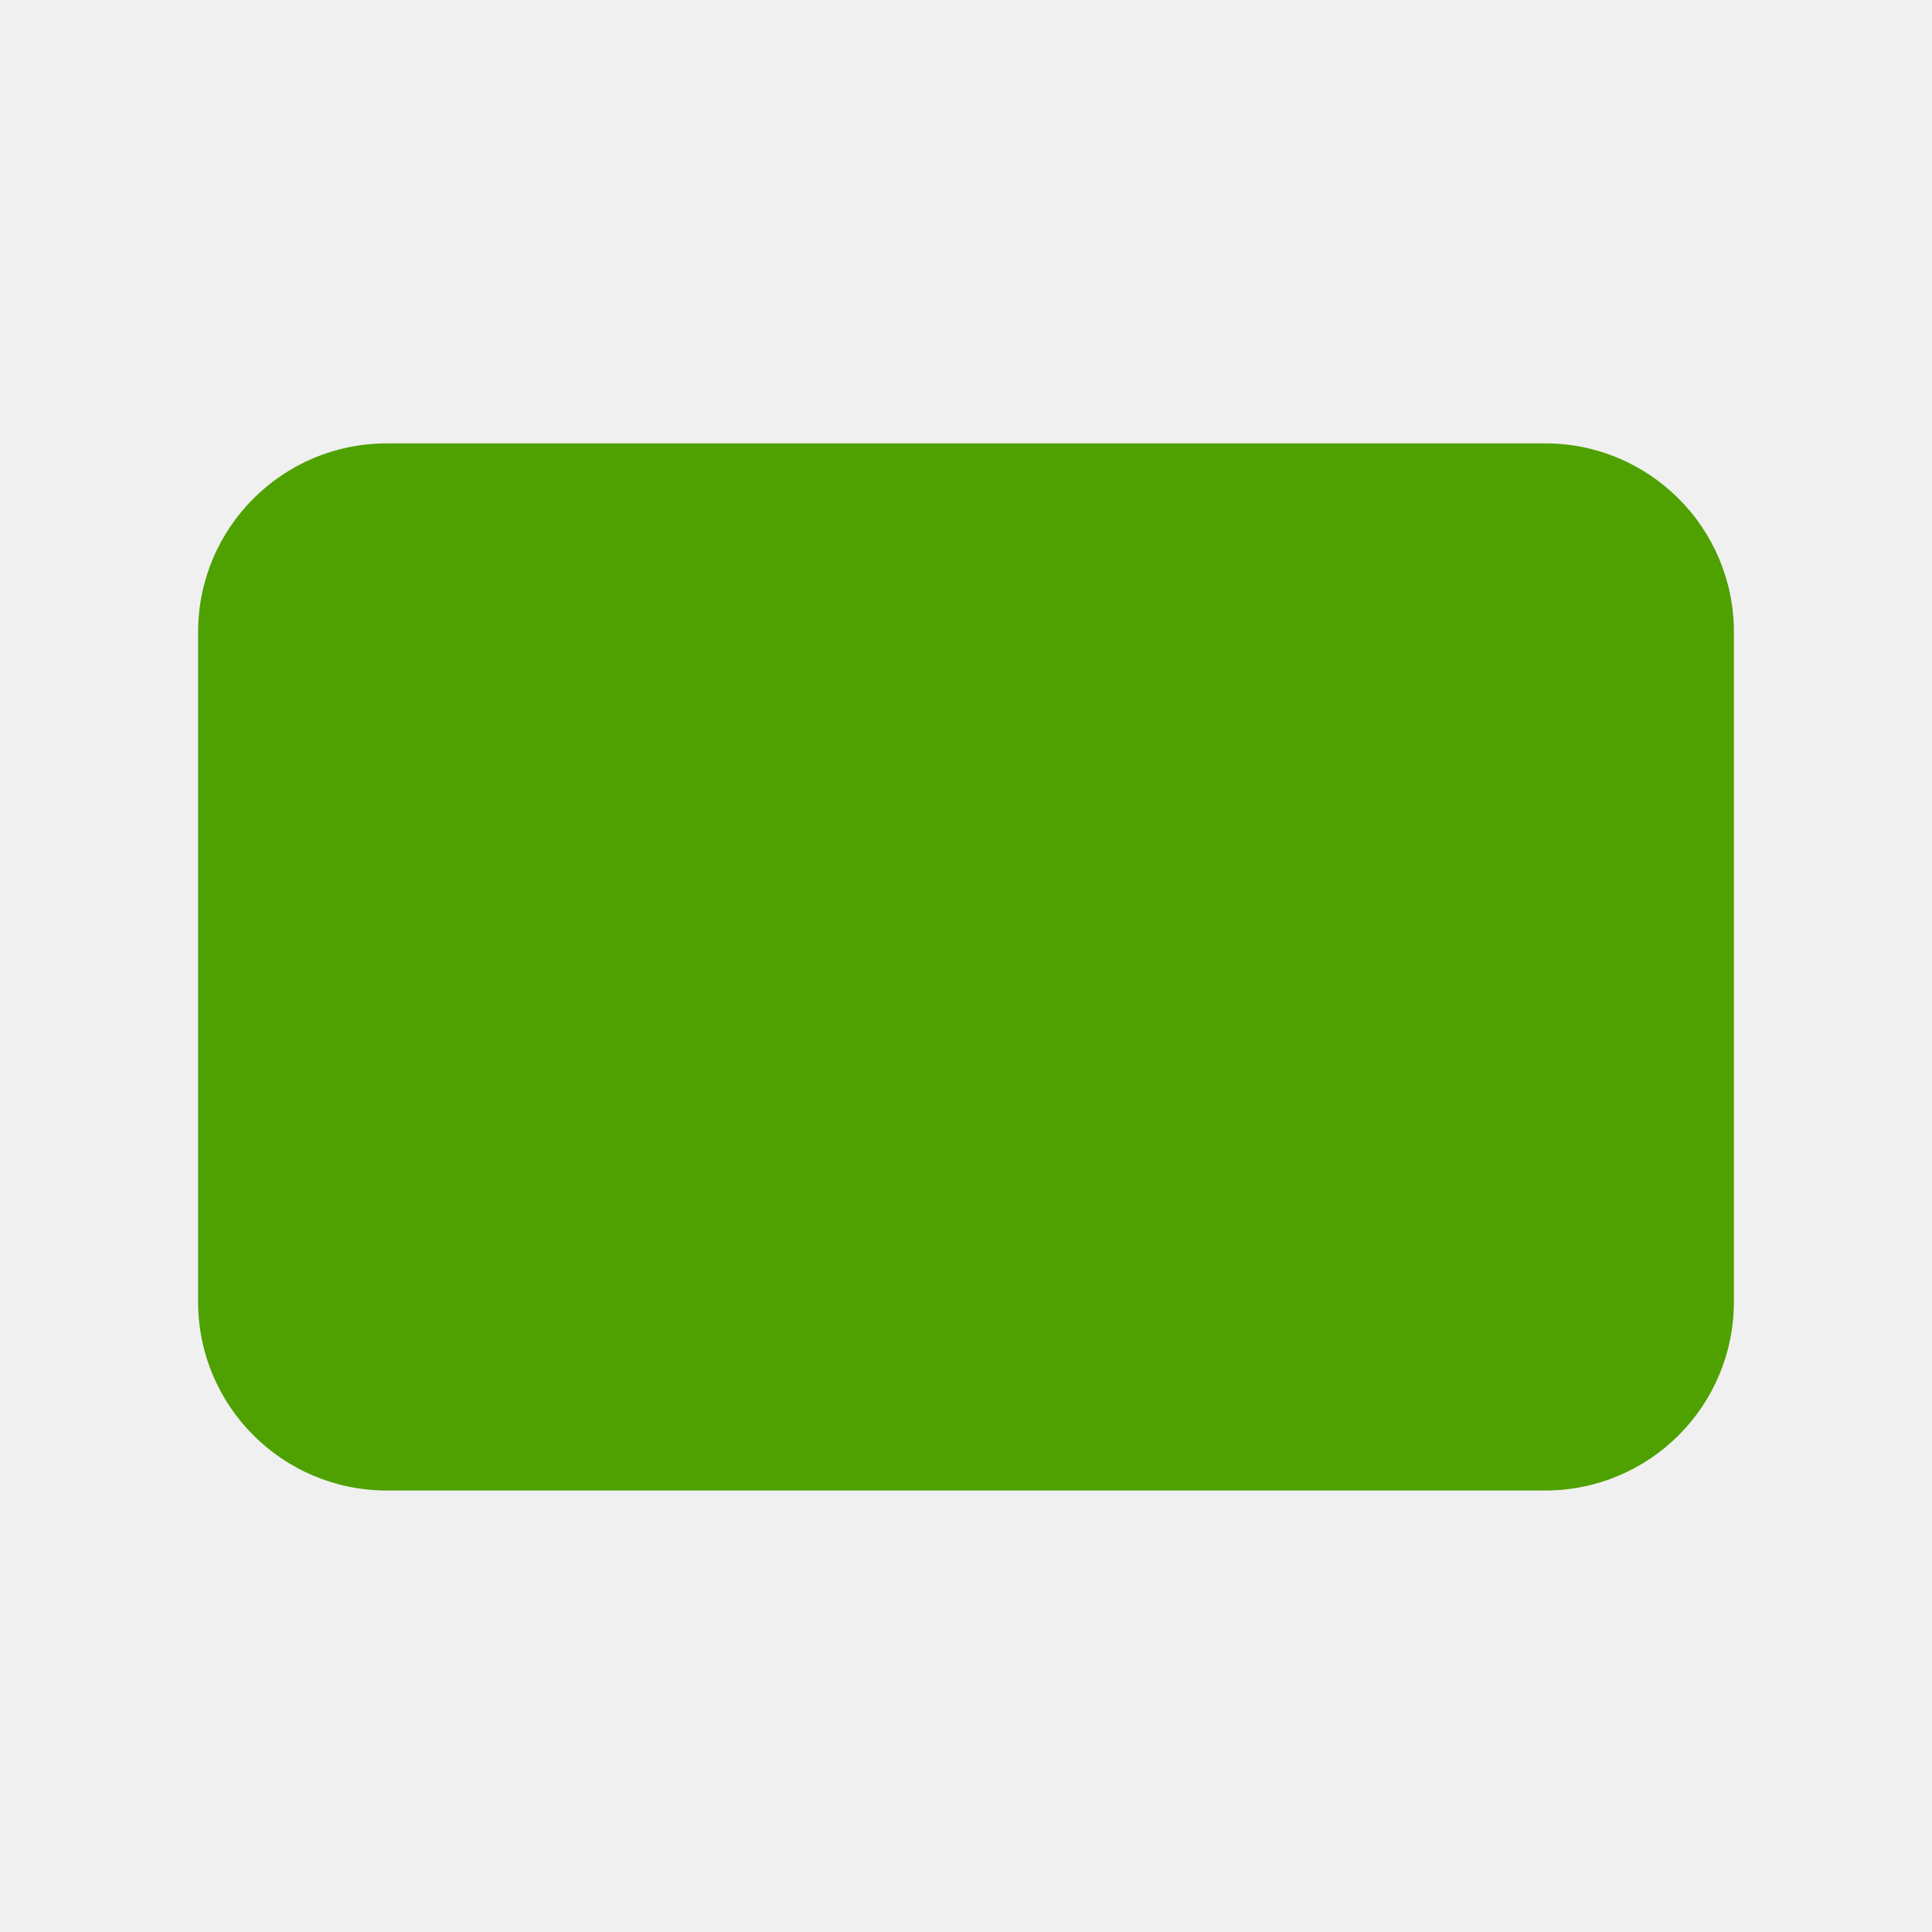
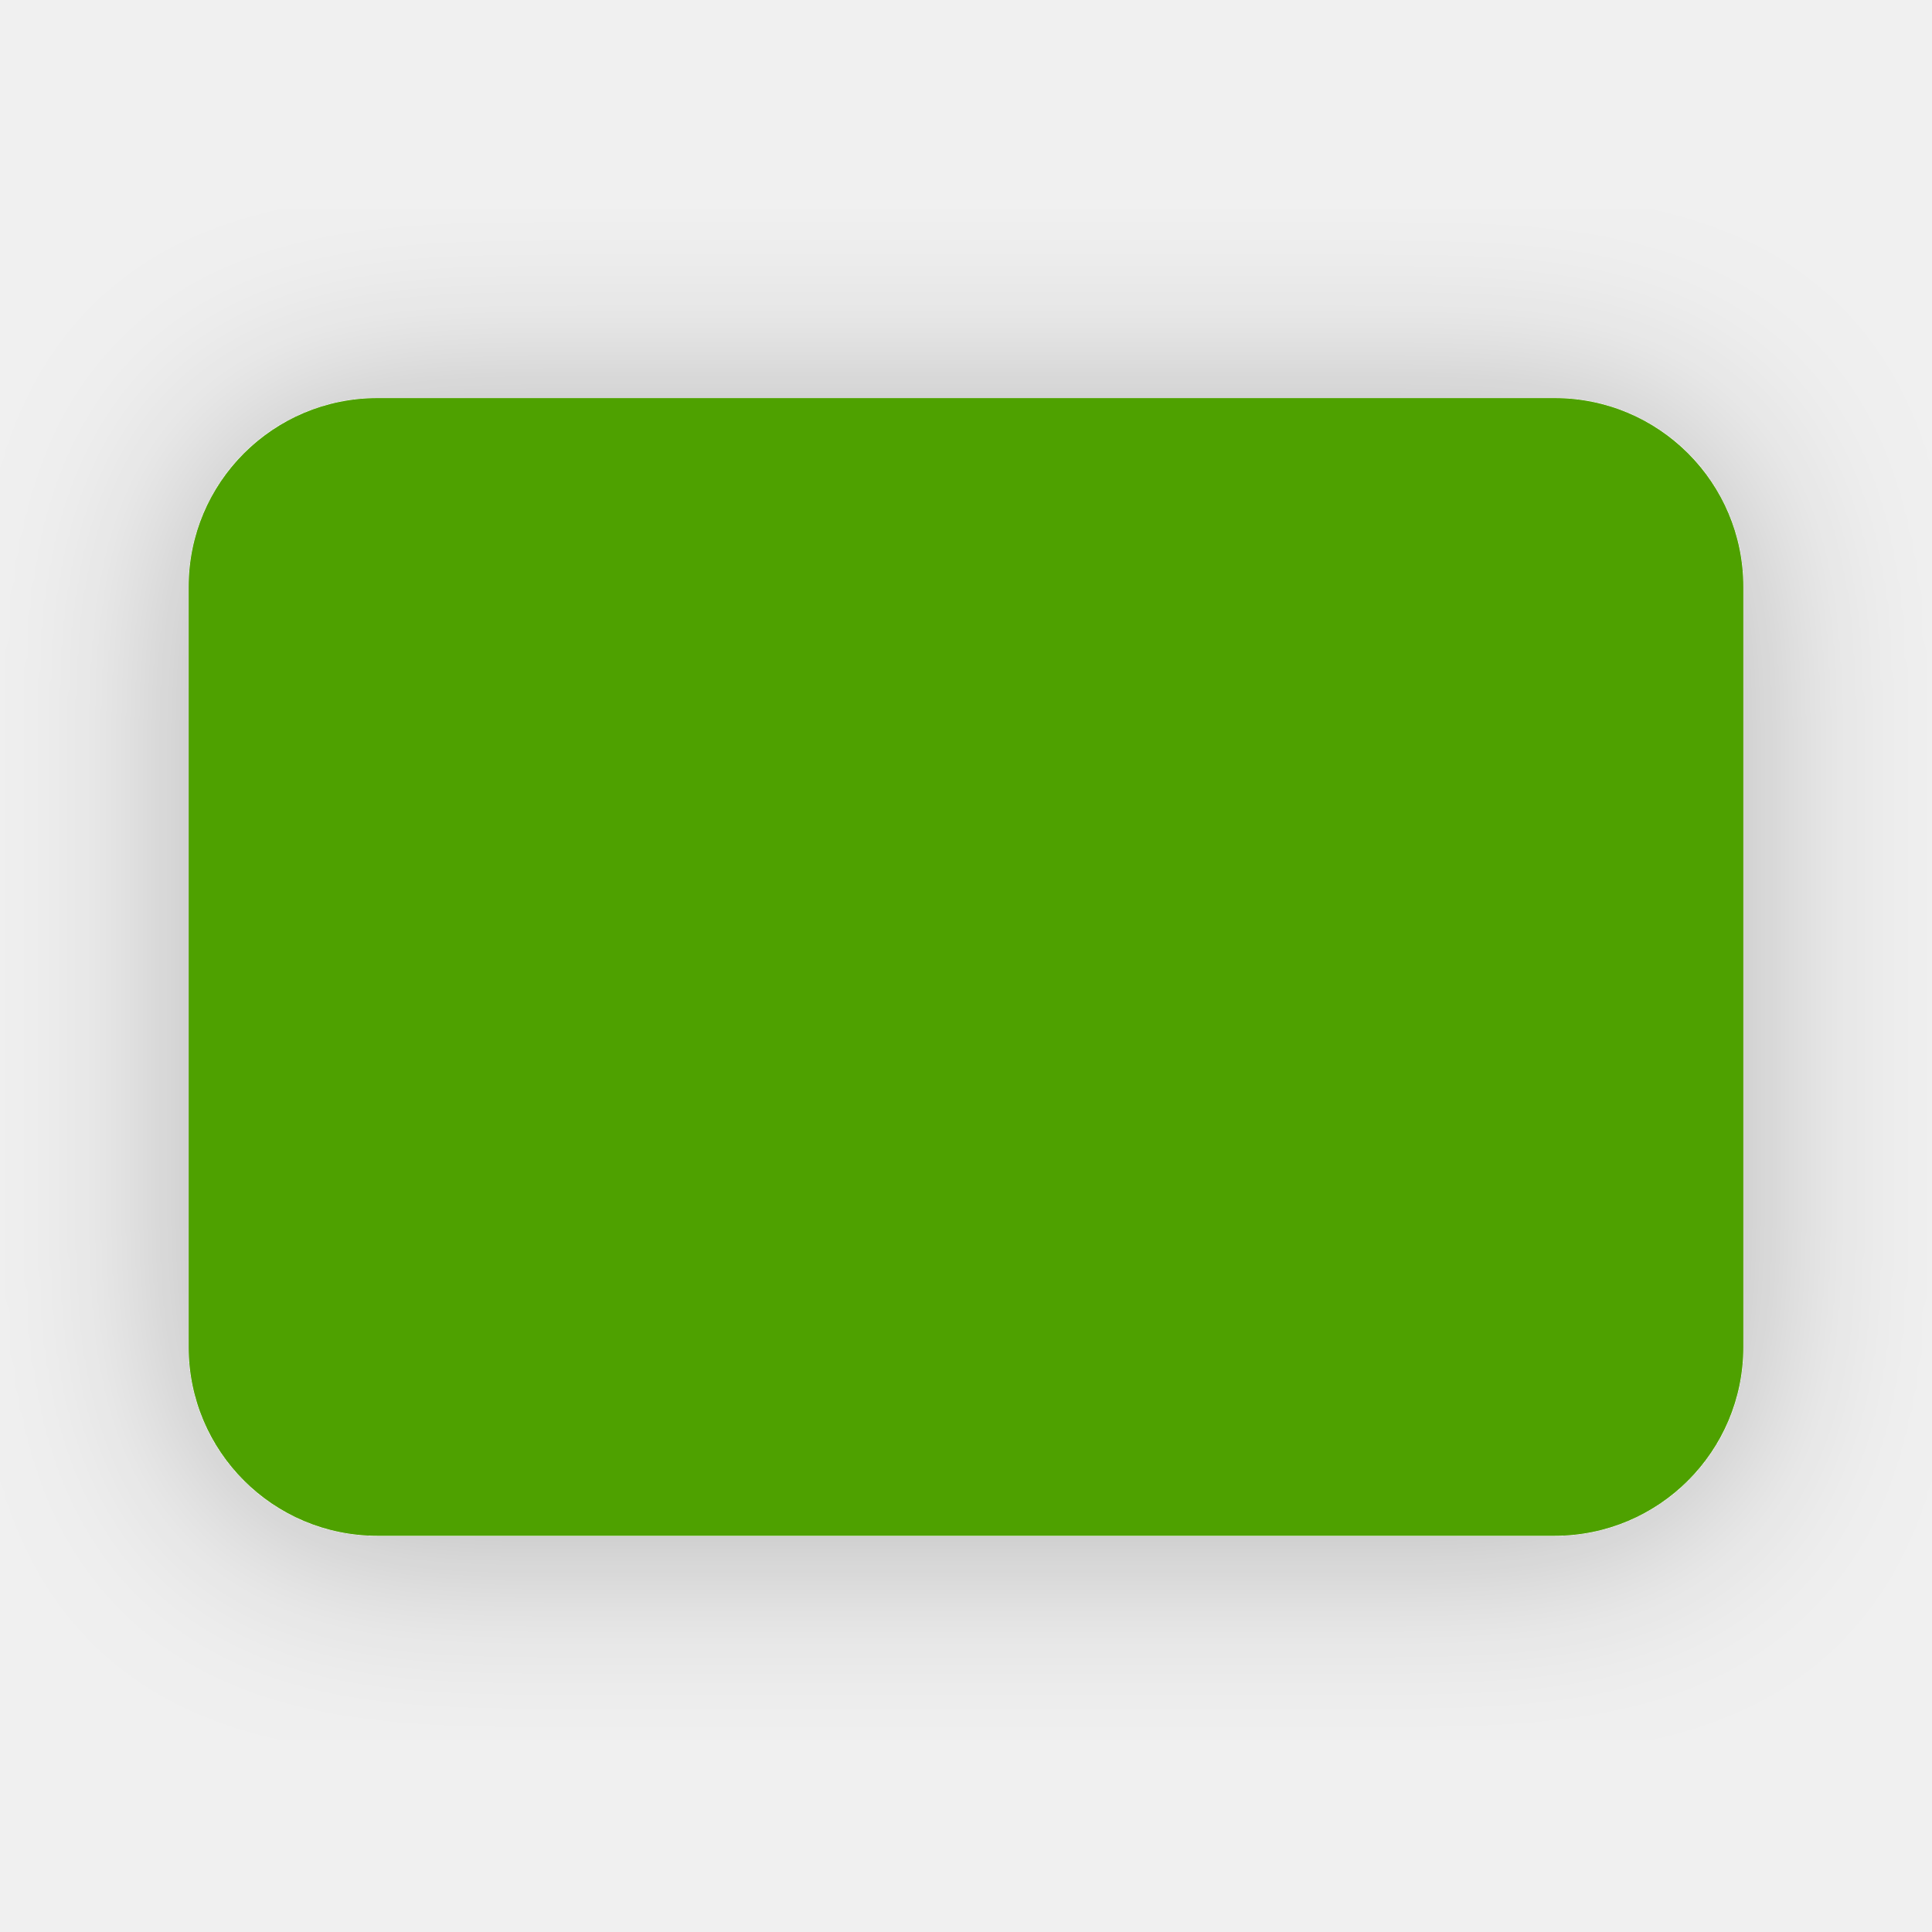
<svg xmlns="http://www.w3.org/2000/svg" width="1024" height="1024" viewBox="0 0 1024 1024" fill="none">
-   <rect x="105" y="235" width="814" height="555" rx="100" fill="#4EA100" />
-   <circle cx="512" cy="513" r="156" fill="#4EA100" />
-   <circle cx="512" cy="513" r="156" fill="#4EA100" />
+   <g clip-path="url(#clip0_31_63)">
+     <g filter="url(#filter0_d_31_63)">
+       <rect x="100" y="211" width="824" height="603" rx="100" fill="#4EA100" />
+     </g>
+   </g>
+   <defs>
+     <filter id="filter0_d_31_63" x="-4" y="111" width="1032" height="811" filterUnits="userSpaceOnUse" color-interpolation-filters="sRGB">
+       <feFlood flood-opacity="0" result="BackgroundImageFix" />
+       <feColorMatrix in="SourceAlpha" type="matrix" values="0 0 0 0 0 0 0 0 0 0 0 0 0 0 0 0 0 0 127 0" result="hardAlpha" />
+       <feOffset dy="4" />
+       <feGaussianBlur stdDeviation="52" />
+       <feComposite in2="hardAlpha" operator="out" />
+       <feColorMatrix type="matrix" values="0 0 0 0 0 0 0 0 0 0 0 0 0 0 0 0 0 0 0.25 0" />
+       <feBlend mode="normal" in2="BackgroundImageFix" result="effect1_dropShadow_31_63" />
+       <feBlend mode="normal" in="SourceGraphic" in2="effect1_dropShadow_31_63" result="shape" />
+     </filter>
+     <clipPath id="clip0_31_63">
+       <rect width="1024" height="1024" rx="220" fill="white" />
+     </clipPath>
+   </defs>
</svg>
